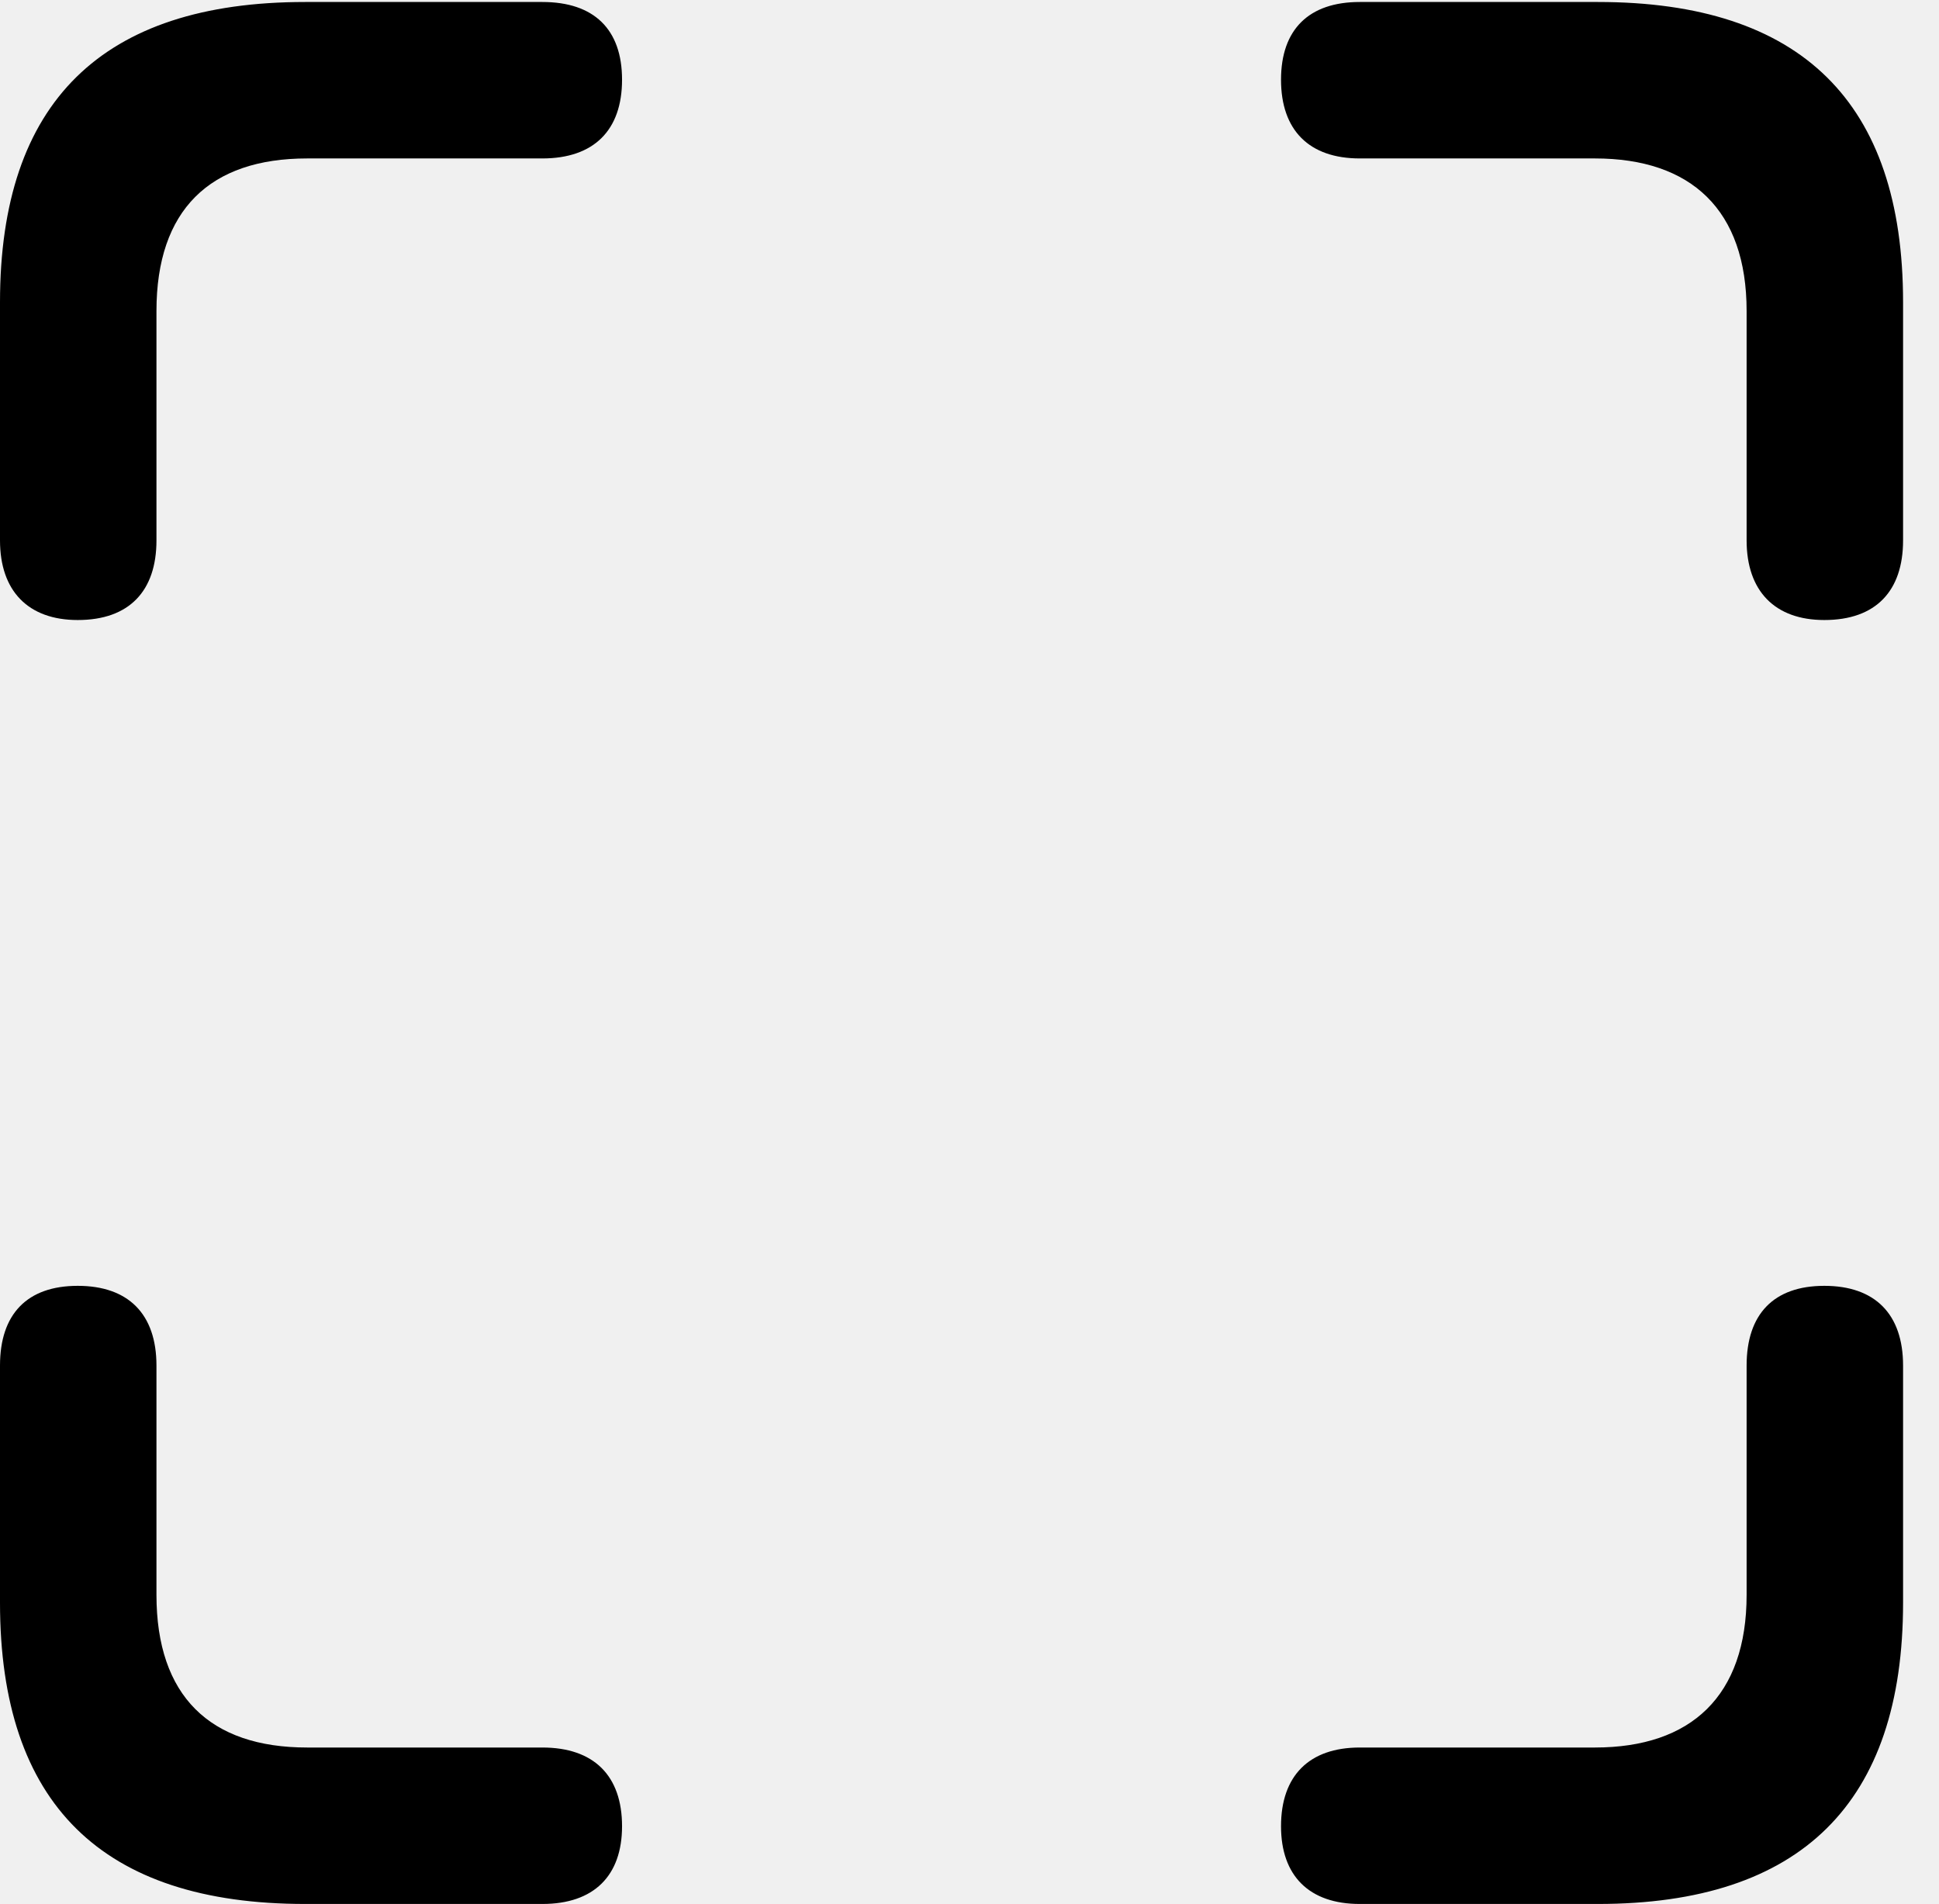
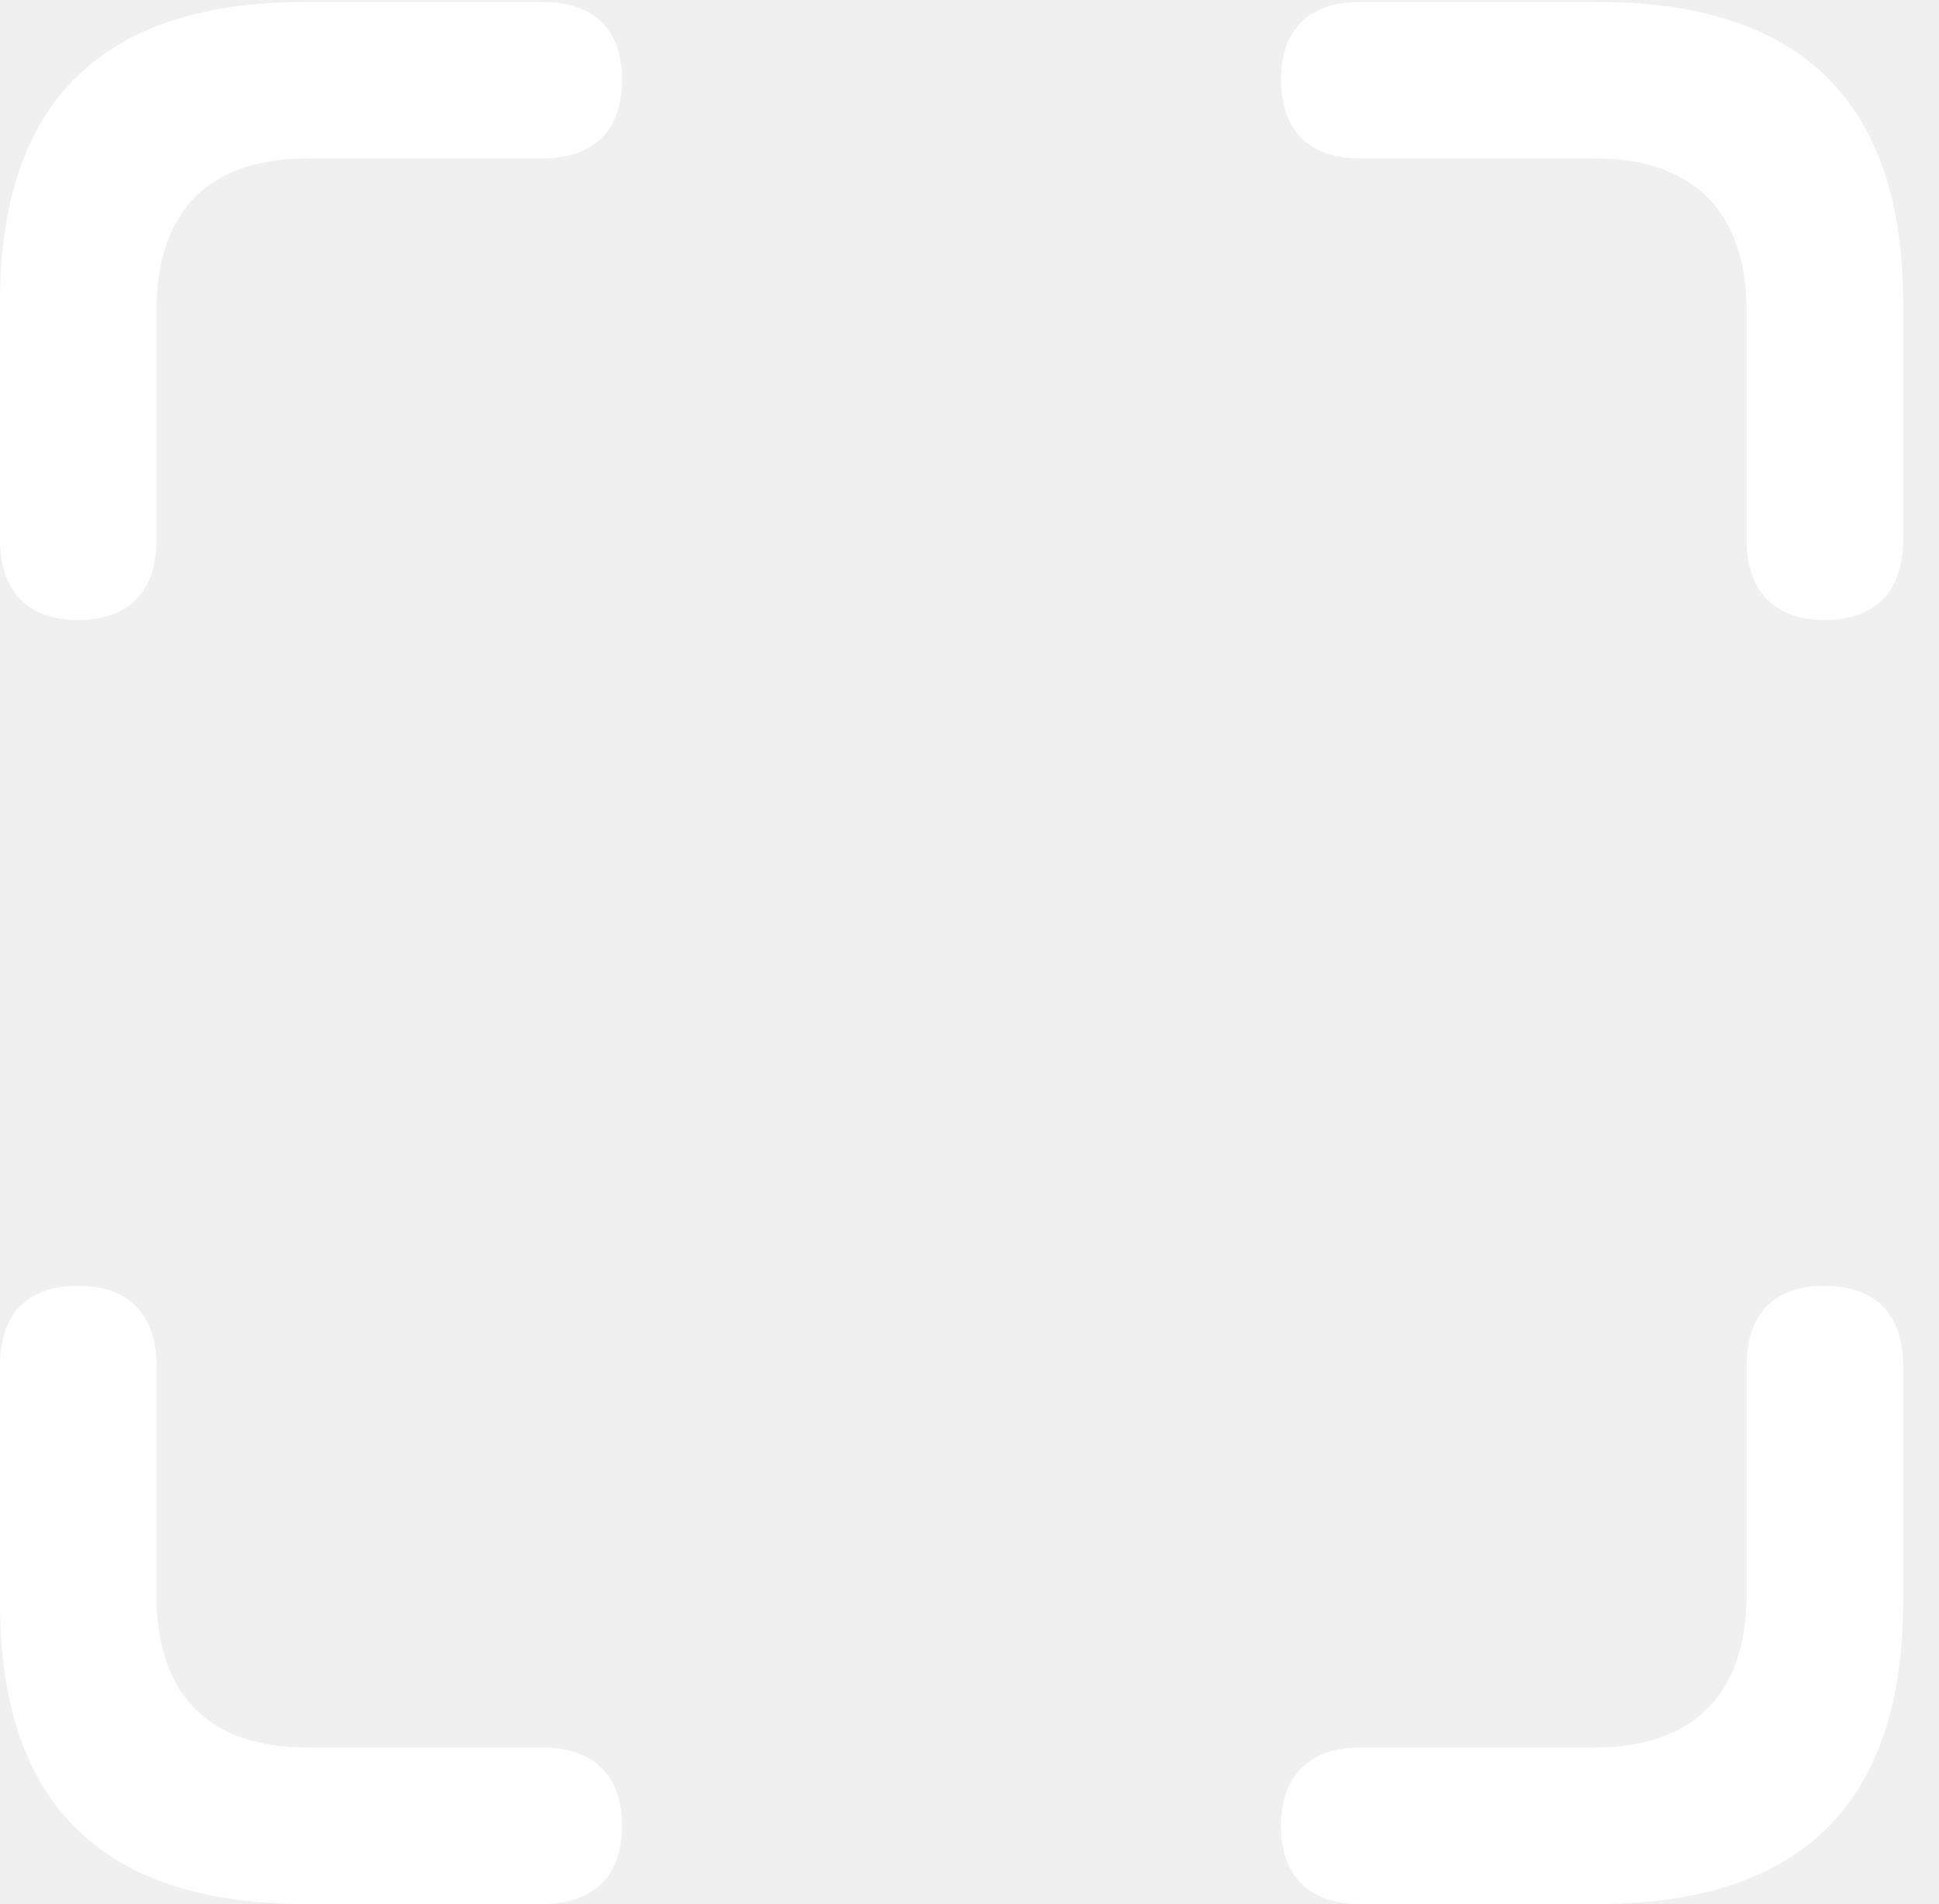
<svg xmlns="http://www.w3.org/2000/svg" version="1.1" viewBox="0 0 19.482 19.131">
  <g>
    <rect height="19.131" opacity="0" width="19.482" x="0" y="0" />
-     <path d="M0.781 6.23C1.299 6.23 1.572 5.938 1.572 5.43L1.572 3.125C1.572 2.109 2.109 1.592 3.086 1.592L5.449 1.592C5.967 1.592 6.25 1.309 6.25 0.801C6.25 0.293 5.967 0.02 5.449 0.02L3.066 0.02C1.025 0.02 0 1.025 0 3.037L0 5.43C0 5.938 0.283 6.23 0.781 6.23ZM18.33 6.23C18.848 6.23 19.121 5.938 19.121 5.43L19.121 3.037C19.121 1.025 18.096 0.02 16.055 0.02L13.662 0.02C13.154 0.02 12.871 0.293 12.871 0.801C12.871 1.309 13.154 1.592 13.662 1.592L16.025 1.592C16.992 1.592 17.549 2.109 17.549 3.125L17.549 5.43C17.549 5.938 17.832 6.23 18.33 6.23ZM3.066 19.131L5.449 19.131C5.967 19.131 6.25 18.848 6.25 18.35C6.25 17.842 5.967 17.559 5.449 17.559L3.086 17.559C2.109 17.559 1.572 17.041 1.572 16.025L1.572 13.721C1.572 13.203 1.289 12.92 0.781 12.92C0.273 12.92 0 13.203 0 13.721L0 16.104C0 18.125 1.025 19.131 3.066 19.131ZM13.662 19.131L16.055 19.131C18.096 19.131 19.121 18.115 19.121 16.104L19.121 13.721C19.121 13.203 18.838 12.92 18.33 12.92C17.822 12.92 17.549 13.203 17.549 13.721L17.549 16.025C17.549 17.041 16.992 17.559 16.025 17.559L13.662 17.559C13.154 17.559 12.871 17.842 12.871 18.35C12.871 18.848 13.154 19.131 13.662 19.131Z" fill="currentColor" fill-opacity="1" />
+     <path d="M0.781 6.23C1.299 6.23 1.572 5.938 1.572 5.43L1.572 3.125C1.572 2.109 2.109 1.592 3.086 1.592L5.449 1.592C5.967 1.592 6.25 1.309 6.25 0.801C6.25 0.293 5.967 0.02 5.449 0.02L3.066 0.02C1.025 0.02 0 1.025 0 3.037L0 5.43C0 5.938 0.283 6.23 0.781 6.23ZM18.33 6.23C18.848 6.23 19.121 5.938 19.121 5.43L19.121 3.037C19.121 1.025 18.096 0.02 16.055 0.02L13.662 0.02C13.154 0.02 12.871 0.293 12.871 0.801C12.871 1.309 13.154 1.592 13.662 1.592L16.025 1.592C16.992 1.592 17.549 2.109 17.549 3.125L17.549 5.43C17.549 5.938 17.832 6.23 18.33 6.23ZM3.066 19.131L5.449 19.131C5.967 19.131 6.25 18.848 6.25 18.35C6.25 17.842 5.967 17.559 5.449 17.559L3.086 17.559C2.109 17.559 1.572 17.041 1.572 16.025L1.572 13.721C1.572 13.203 1.289 12.92 0.781 12.92C0.273 12.92 0 13.203 0 13.721L0 16.104C0 18.125 1.025 19.131 3.066 19.131ZM13.662 19.131L16.055 19.131C18.096 19.131 19.121 18.115 19.121 16.104L19.121 13.721C19.121 13.203 18.838 12.92 18.33 12.92C17.822 12.92 17.549 13.203 17.549 13.721L17.549 16.025C17.549 17.041 16.992 17.559 16.025 17.559L13.662 17.559C13.154 17.559 12.871 17.842 12.871 18.35C12.871 18.848 13.154 19.131 13.662 19.131Z" fill="white" fill-opacity="1" />
  </g>
</svg>
